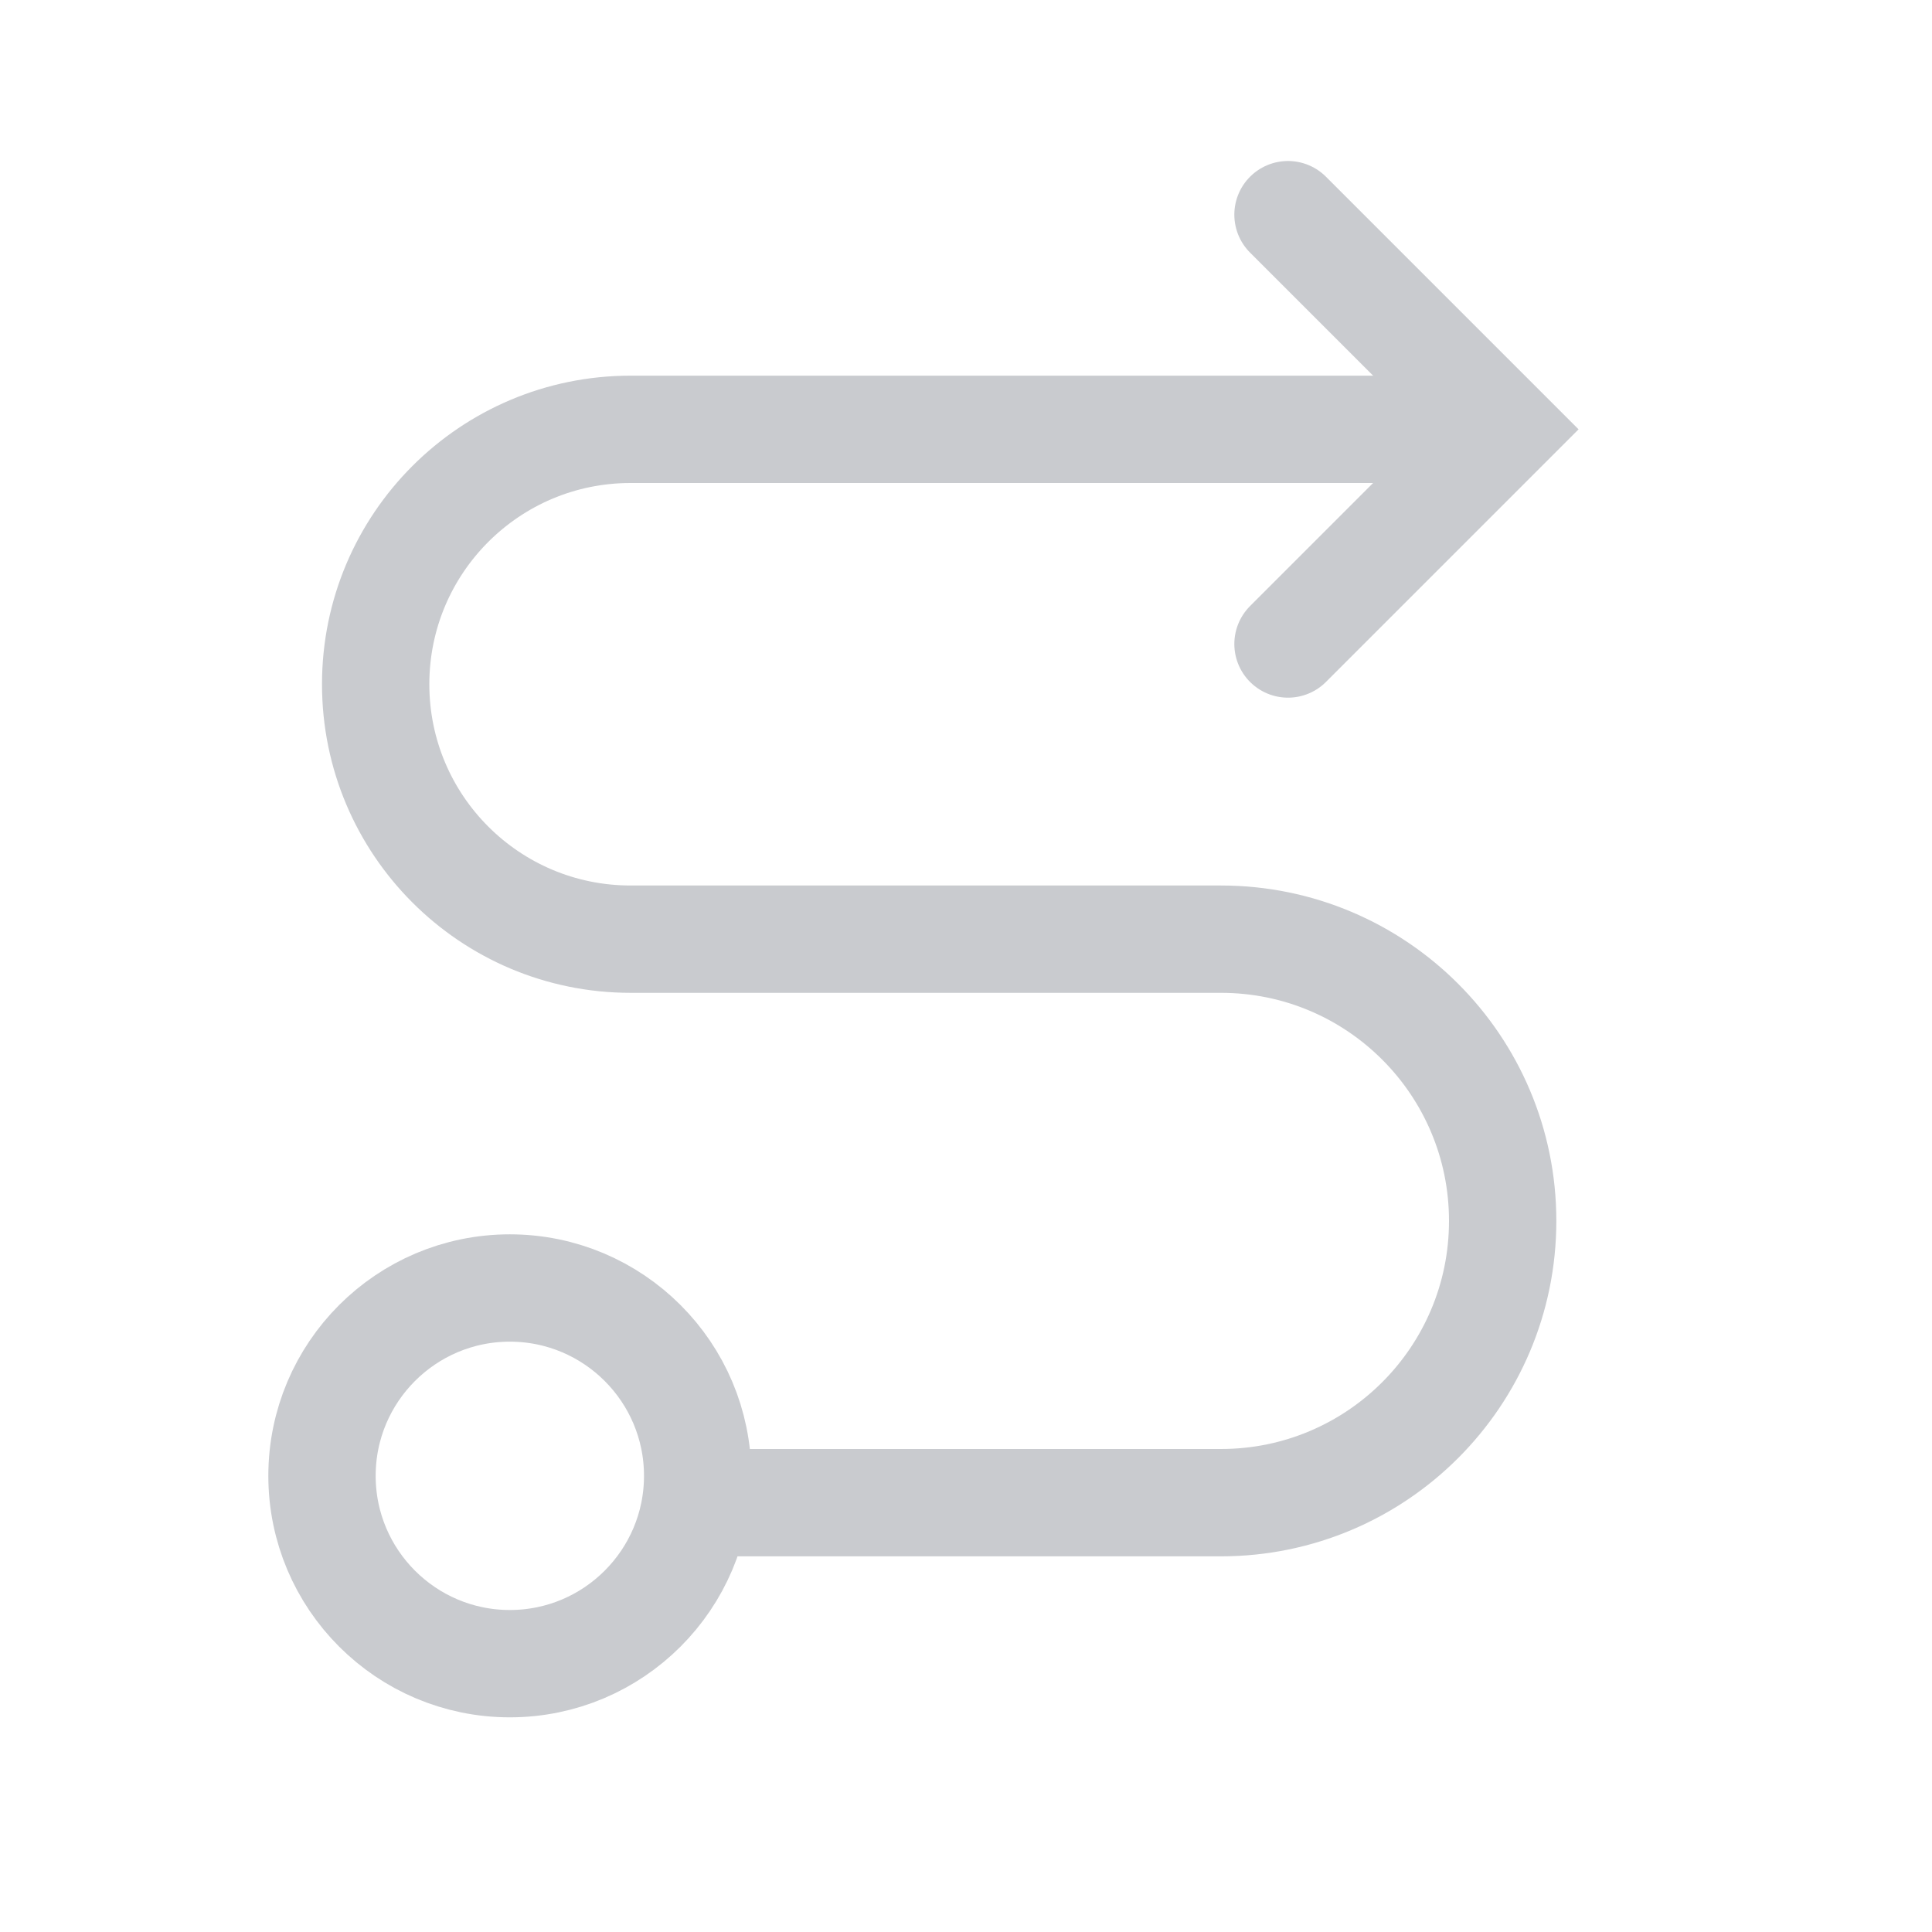
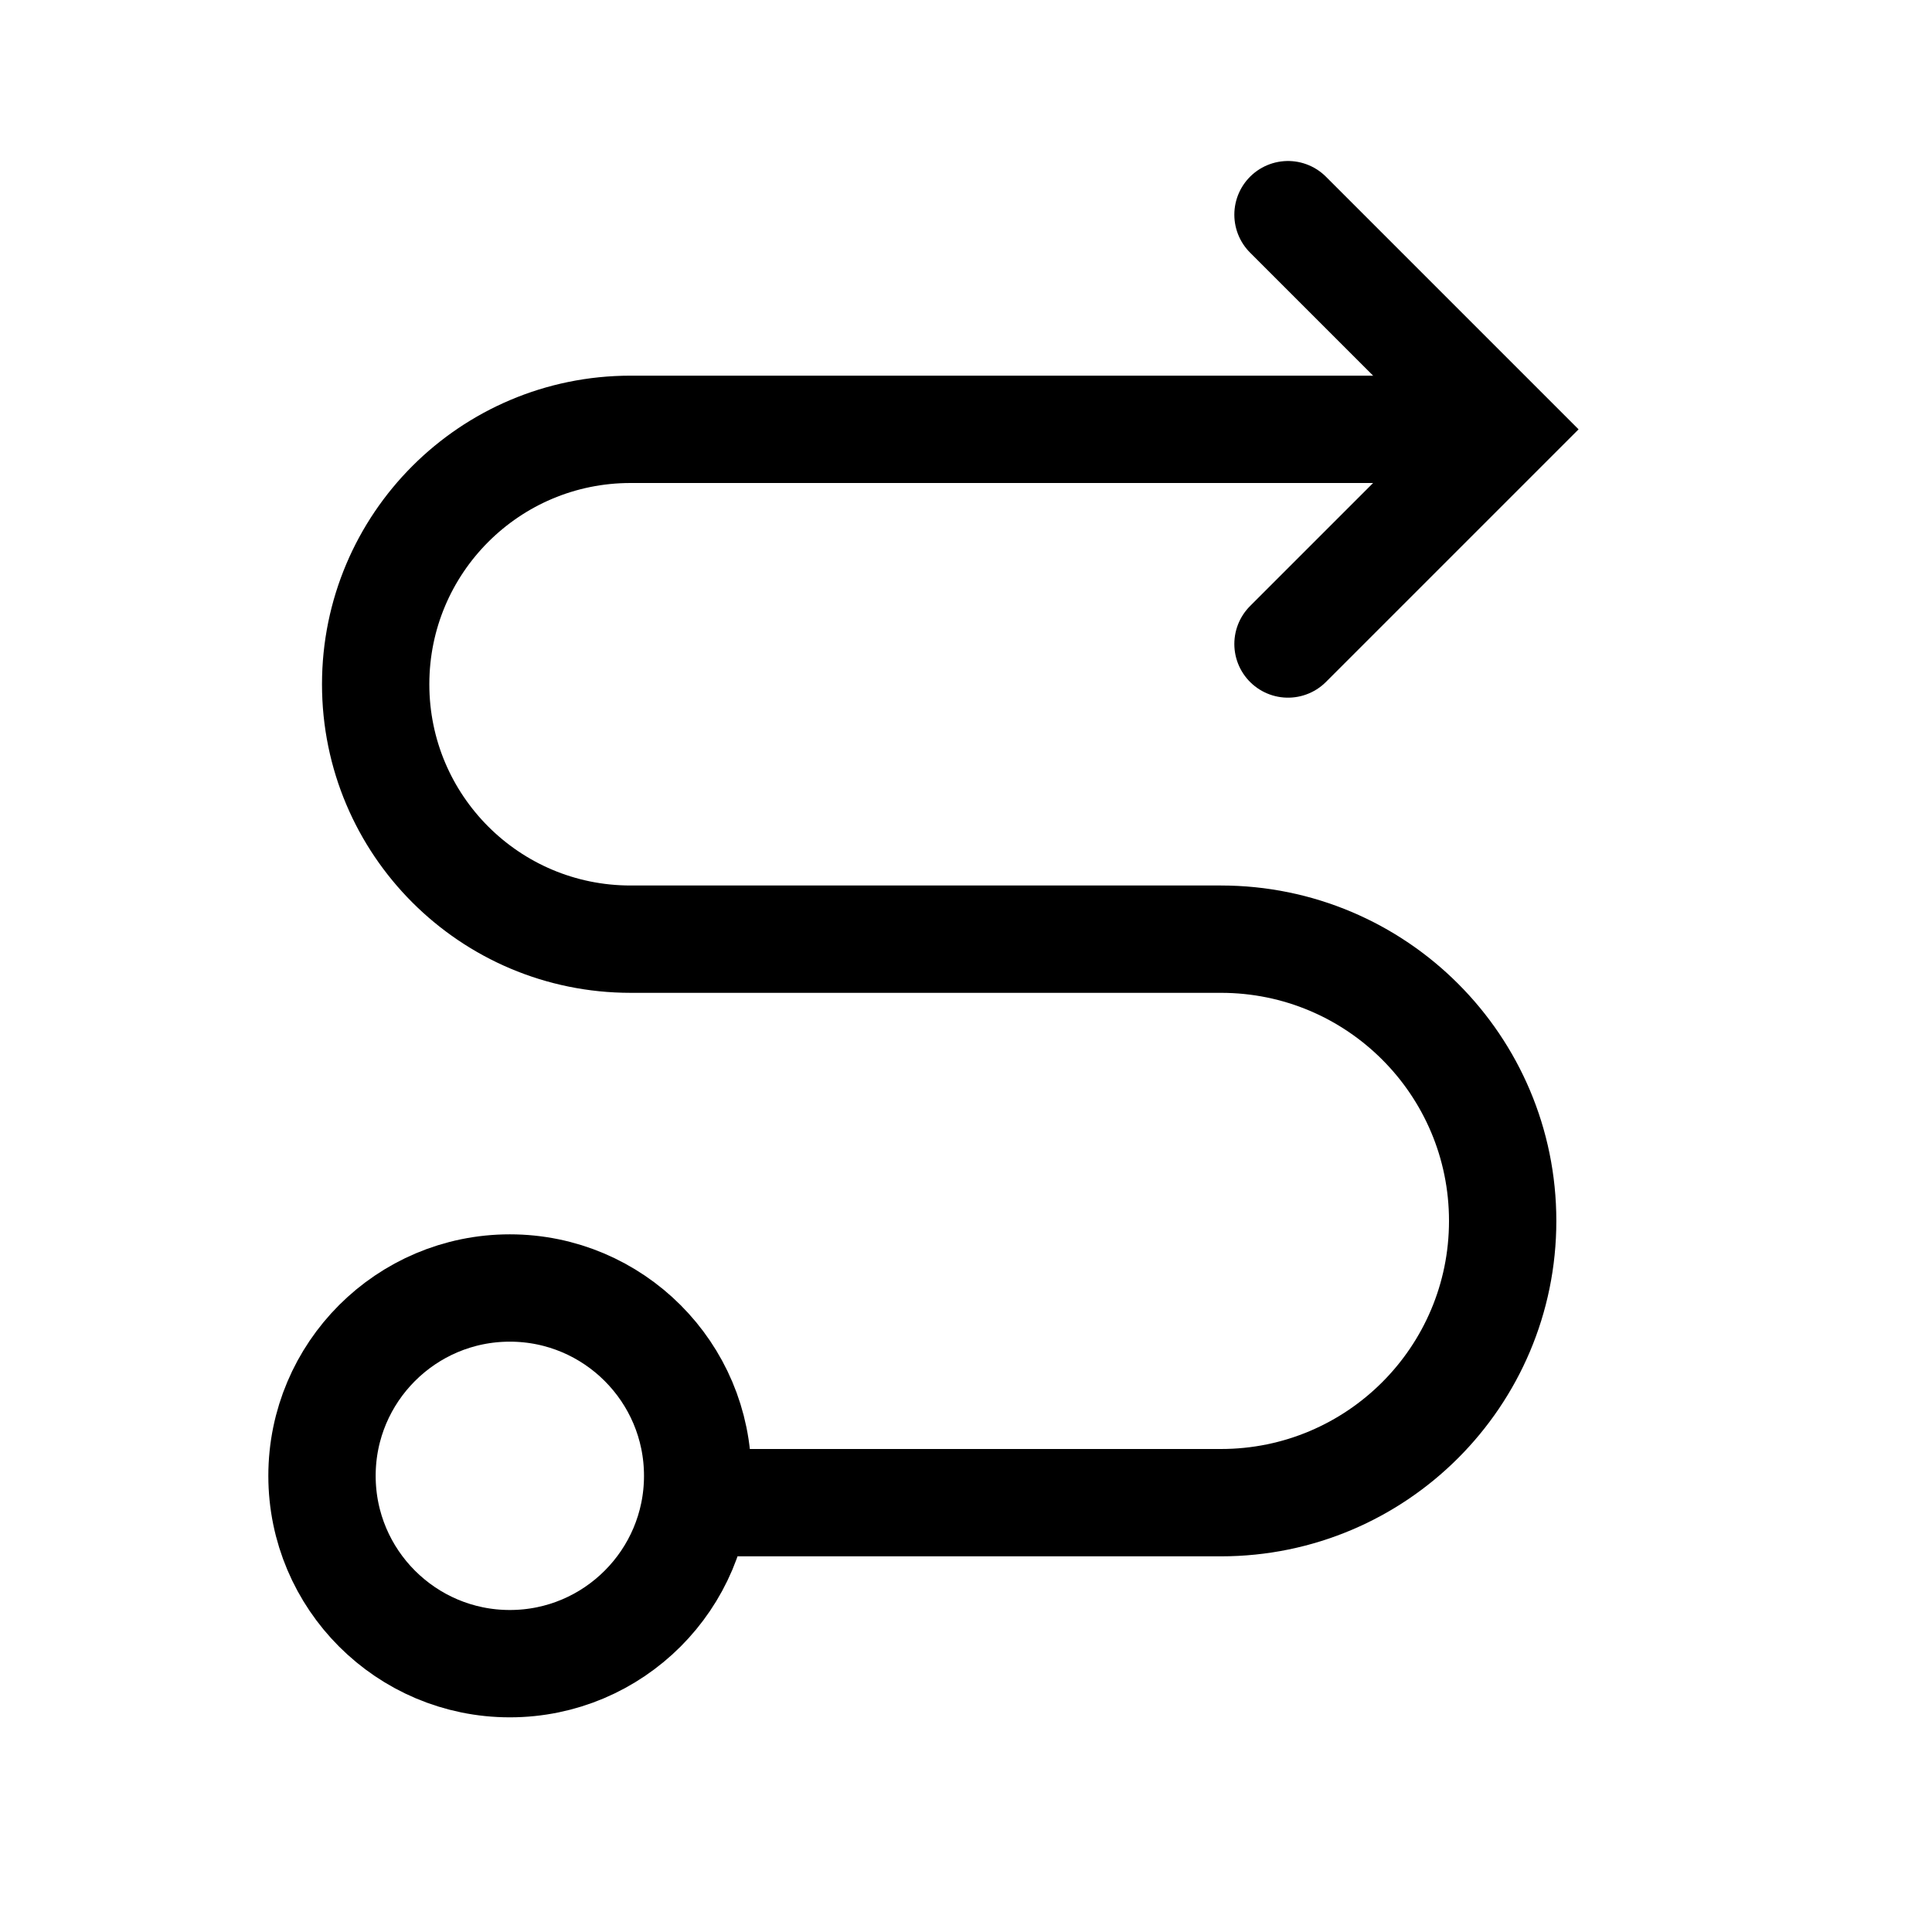
<svg xmlns="http://www.w3.org/2000/svg" width="18" height="18" viewBox="0 0 18 18" fill="none">
-   <path d="M4.75 15.5C5.716 15.5 6.5 14.716 6.5 13.75C6.5 12.784 5.716 12 4.75 12C3.784 12 3 12.784 3 13.75C3 14.716 3.784 15.5 4.75 15.5Z" stroke="#C9CBCF" stroke-linecap="round" stroke-linejoin="round" />
-   <path d="M6.5 14H11.375C12.825 14 14 12.825 14 11.375V11.375C14 9.925 12.825 8.75 11.375 8.75H8.75H5.875C4.563 8.75 3.5 7.687 3.5 6.375V6.375C3.5 5.063 4.563 4 5.875 4H12H14" stroke="#C9CBCF" />
-   <path d="M12 2L14 4L12 6" stroke="#C9CBCF" stroke-linecap="round" />
+   <path d="M4.75 15.5C5.716 15.5 6.5 14.716 6.5 13.75C6.5 12.784 5.716 12 4.75 12C3.784 12 3 12.784 3 13.75C3 14.716 3.784 15.5 4.75 15.5Z" stroke="currentColor" stroke-linecap="round" stroke-linejoin="round" />
+   <path d="M6.5 14H11.375C12.825 14 14 12.825 14 11.375V11.375C14 9.925 12.825 8.75 11.375 8.75H8.75H5.875C4.563 8.75 3.5 7.687 3.5 6.375V6.375C3.5 5.063 4.563 4 5.875 4H12H14" stroke="currentColor" />
+   <path d="M12 2L14 4L12 6" stroke="currentColor" stroke-linecap="round" />
</svg>
